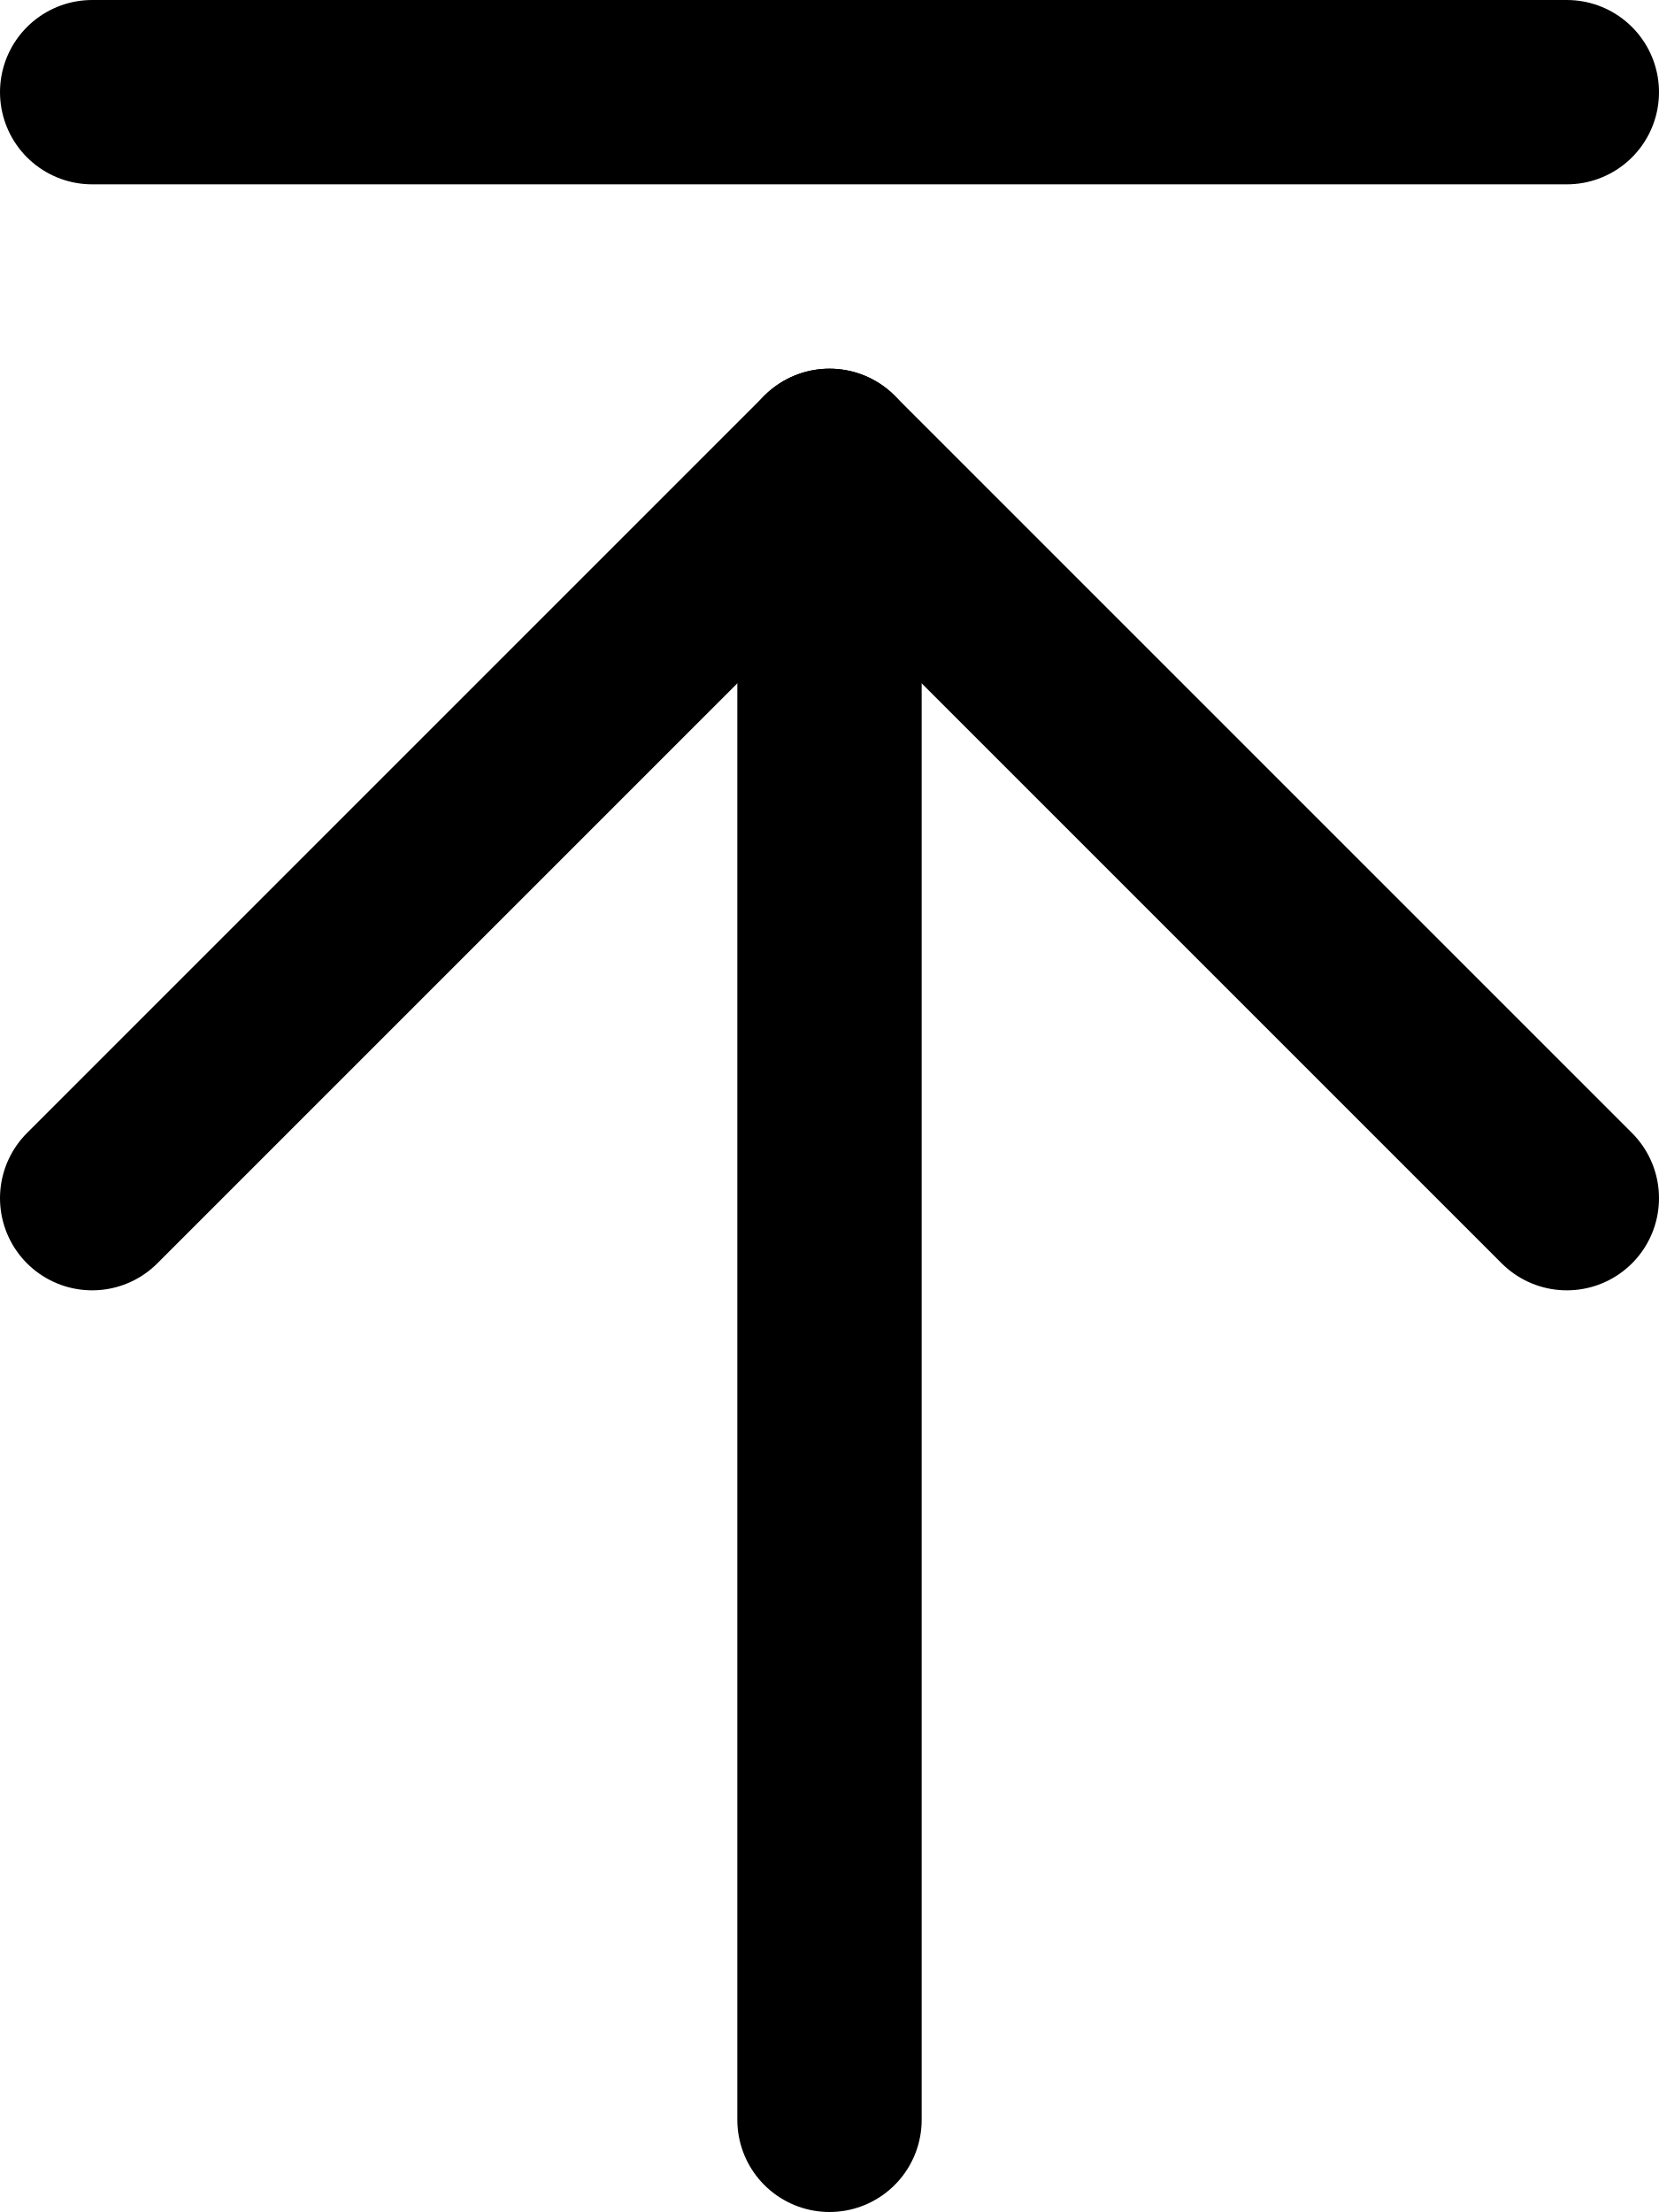
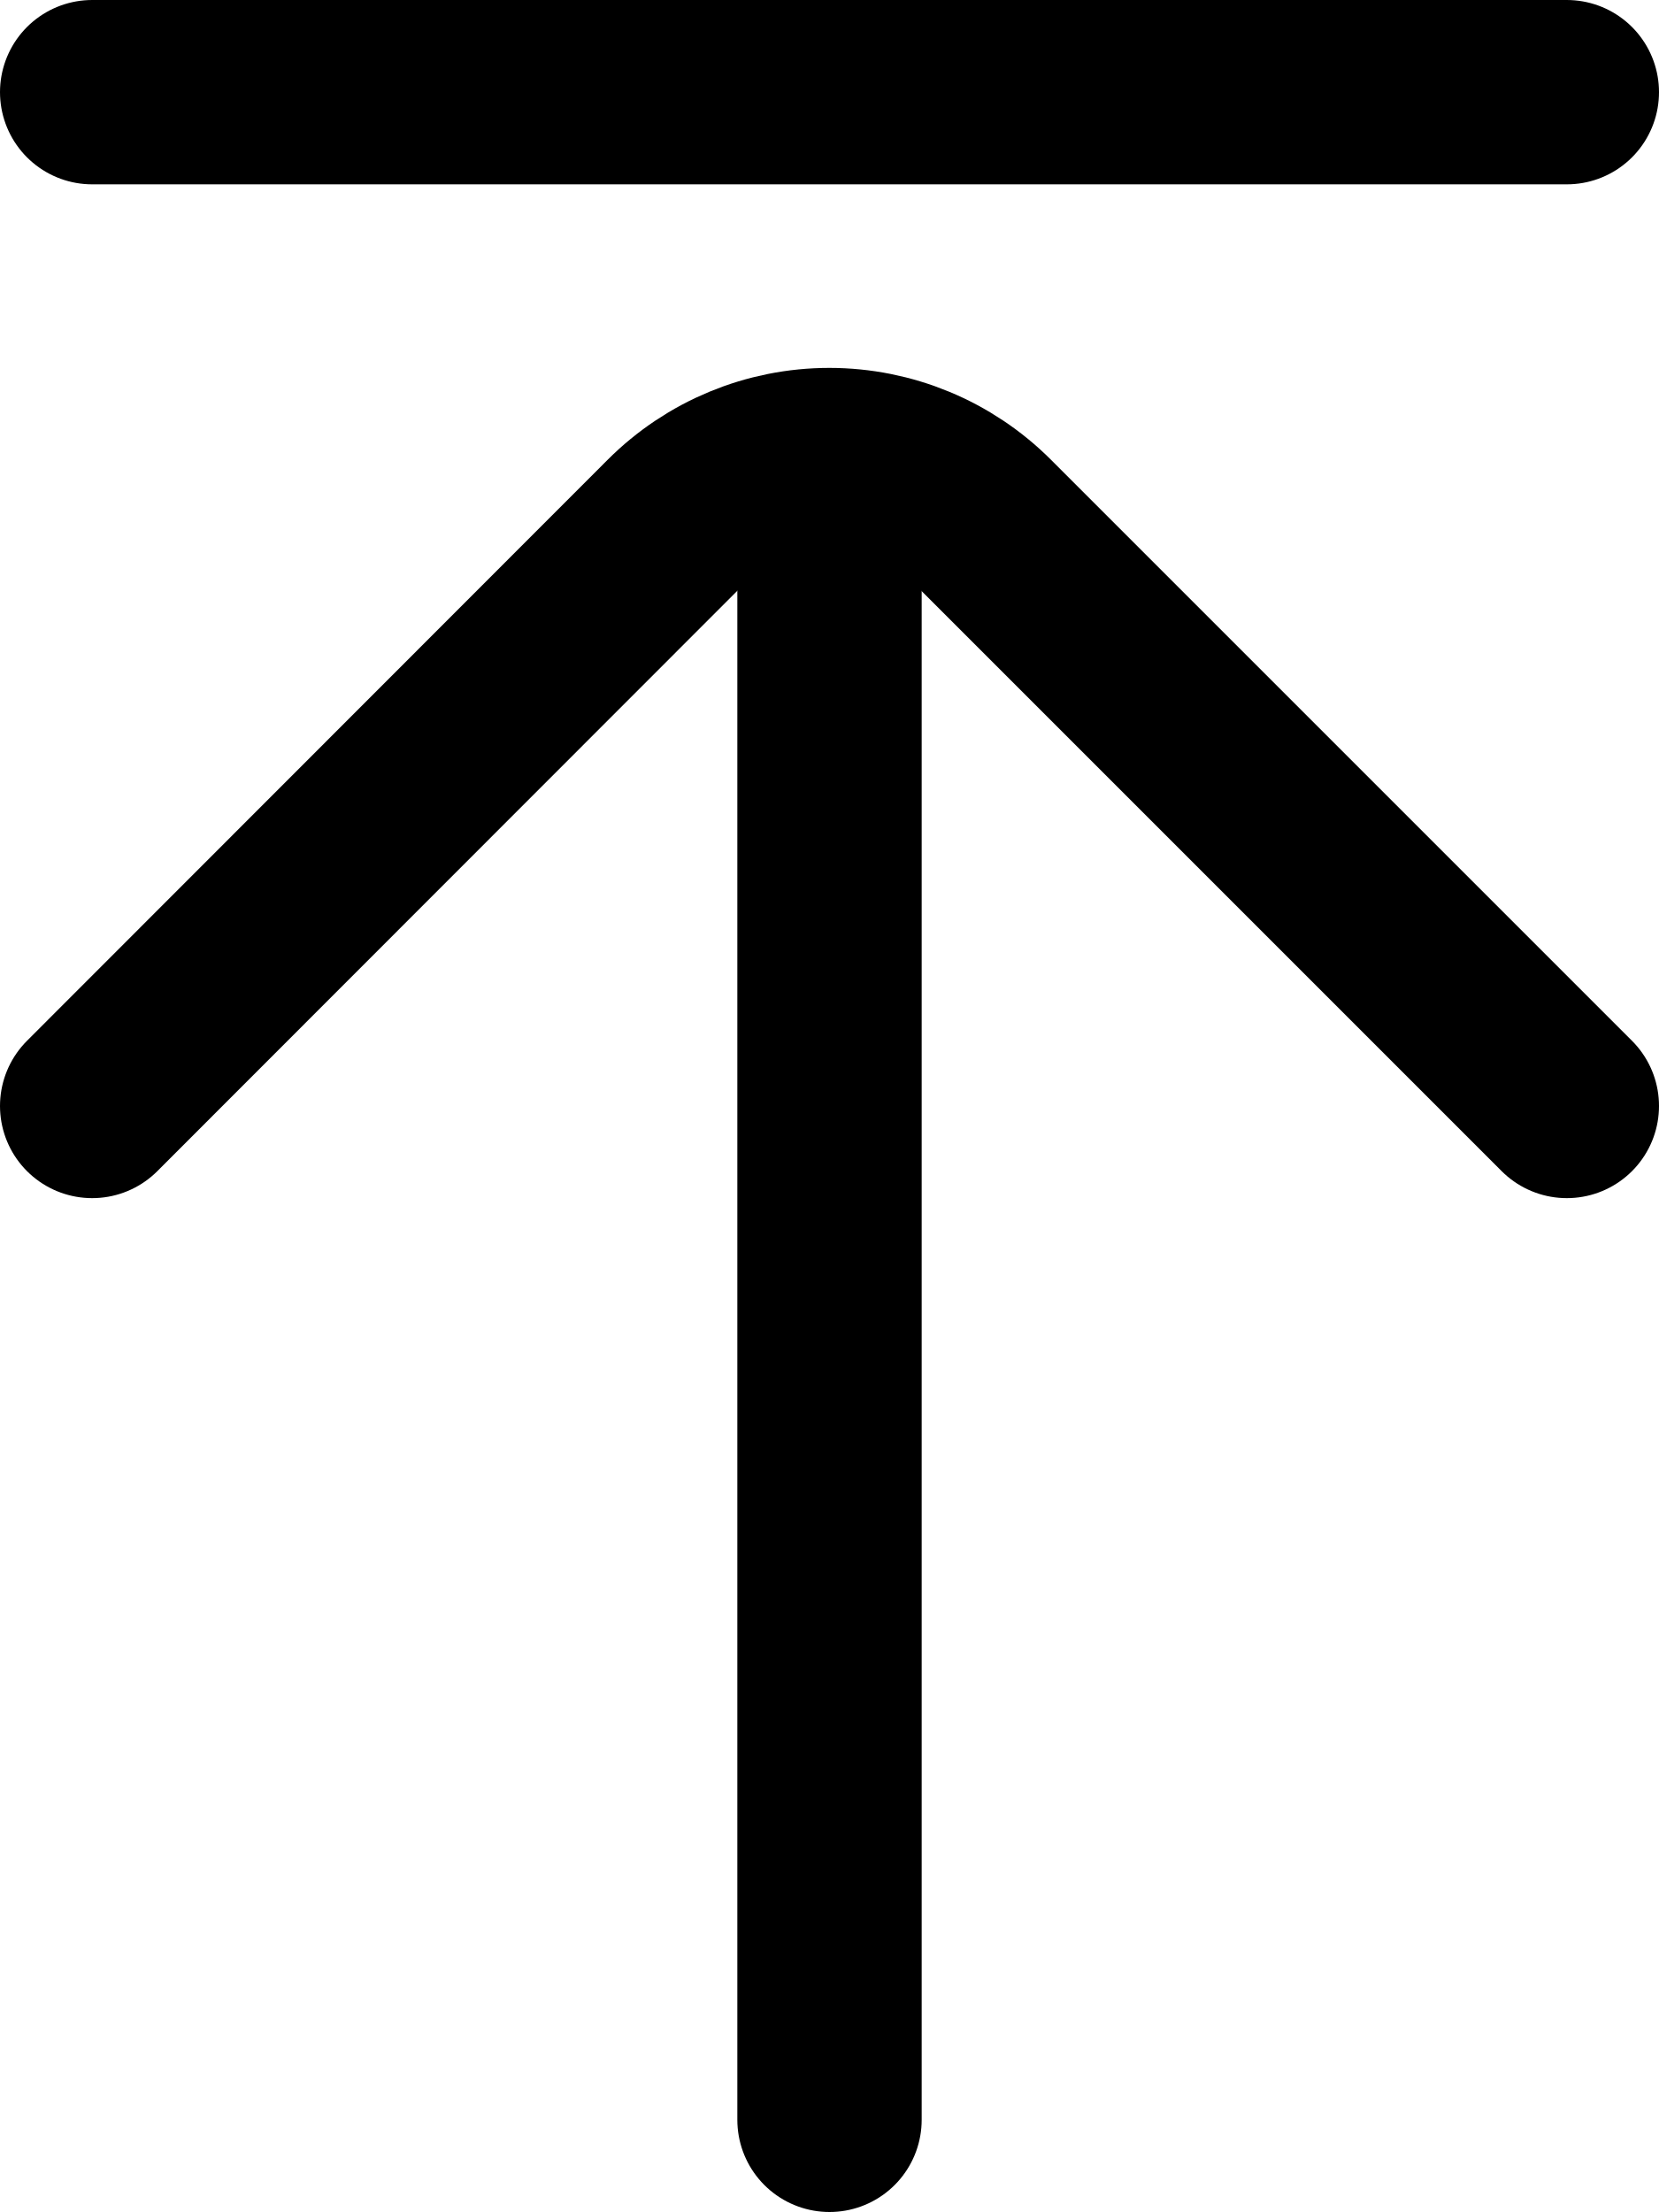
<svg xmlns="http://www.w3.org/2000/svg" width="4.5" height="6" viewBox="0 0 4.5 6" version="1.1" id="svg1">
-   <defs id="defs1" />
+   <defs id="defs1">
+     </defs>
  <g id="layer1">
    <g id="g1" transform="translate(-4,-8.5)" style="stroke:#000000;stroke-opacity:1">
-       <path style="fill:none;fill-opacity:1;stroke:#000000;stroke-width:0.5;stroke-linecap:round;stroke-linejoin:round;stroke-dasharray:none;stroke-opacity:1;paint-order:stroke fill markers" d="m 8.25,11.75 -2,-2 -2,2" id="path3" />
-       <path style="fill:none;stroke:#000000;stroke-width:0.5;stroke-linecap:round;stroke-linejoin:round;paint-order:fill markers stroke" d="m 6.25,9.75 v 4.5" id="path1" />
+       <path style="fill:none;fill-opacity:1;stroke:#000000;stroke-width:0.5;stroke-linecap:round;stroke-linejoin:round;stroke-dasharray:none;stroke-opacity:1;paint-order:stroke fill markers" d="M 8.25,11.75 6.674,10.174 a 0.6,0.6 0 0 0 -0.849,0 L 4.25,11.75" id="path3" transform="translate(0,-0.2500984)" />
+       <path style="fill:none;stroke:#000000;stroke-width:0.5;stroke-linecap:round;stroke-linejoin:round;paint-order:fill markers stroke" d="m 6.25,10 v 4.25" id="path1" />
      <path style="fill:#000000;stroke:#000000;stroke-width:0.5;stroke-linecap:round;stroke-linejoin:round;stroke-opacity:1;paint-order:fill markers stroke" d="m 4.25,8.75 h 4" id="path2" />
    </g>
  </g>
</svg>
